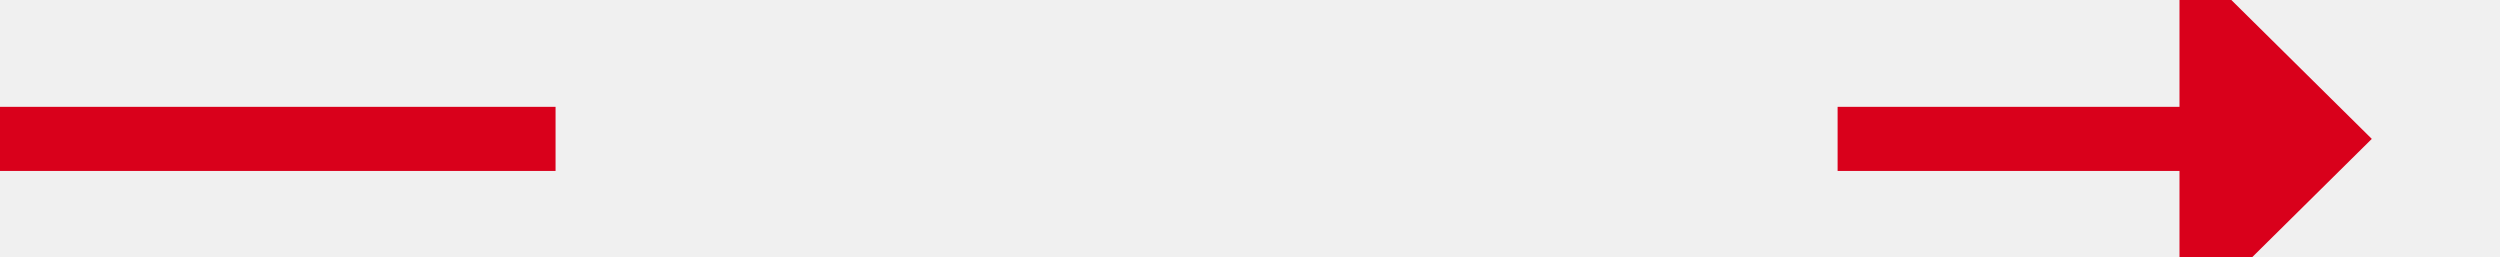
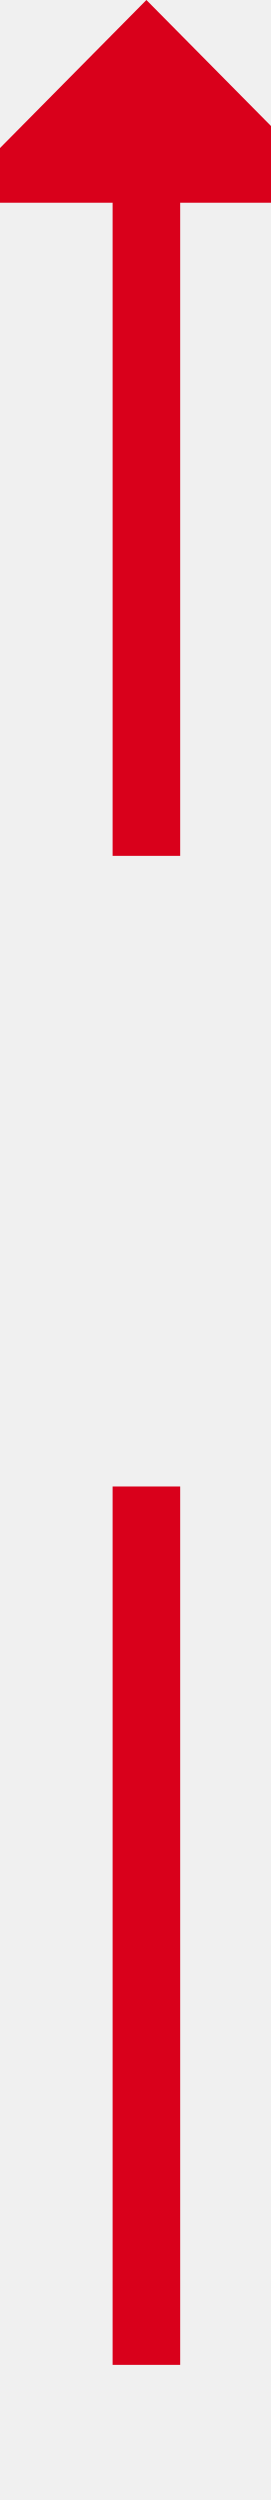
- <svg xmlns="http://www.w3.org/2000/svg" version="1.1" width="117px" height="12px" preserveAspectRatio="xMinYMid meet" viewBox="4575 650  117 10">
+ <svg xmlns="http://www.w3.org/2000/svg" version="1.1" width="12px" height="111px" preserveAspectRatio="xMidYMin meet" viewBox="1061 240  10 111">
  <defs>
-     <mask fill="white" id="clip544">
-       <path d="M 4601 641  L 4661 641  L 4661 669  L 4601 669  Z M 4575 641  L 4697 641  L 4697 669  L 4575 669  Z " fill-rule="evenodd" />
+     <mask fill="white" id="clip711">
+       <path d="M 1049 278  L 1083 278  L 1083 306  L 1049 306  Z M 1049 229  L 1083 229  L 1083 348  L 1049 348  Z " fill-rule="evenodd" />
    </mask>
  </defs>
-   <path d="M 4601 655.5  L 4575 655.5  M 4661 655.5  L 4679 655.5  " stroke-width="3" stroke="#d9001b" fill="none" />
-   <path d="M 4677 664.4  L 4686 655.5  L 4677 646.6  L 4677 664.4  Z " fill-rule="nonzero" fill="#d9001b" stroke="none" mask="url(#clip544)" />
+   <path d="M 1066.5 278  L 1066.5 247  M 1066.5 306  L 1066.5 345  " stroke-width="3" stroke="#d9001b" fill="none" />
+   <path d="M 1075.4 249  L 1066.5 240  L 1057.6 249  L 1075.4 249  Z " fill-rule="nonzero" fill="#d9001b" stroke="none" mask="url(#clip711)" />
</svg>
